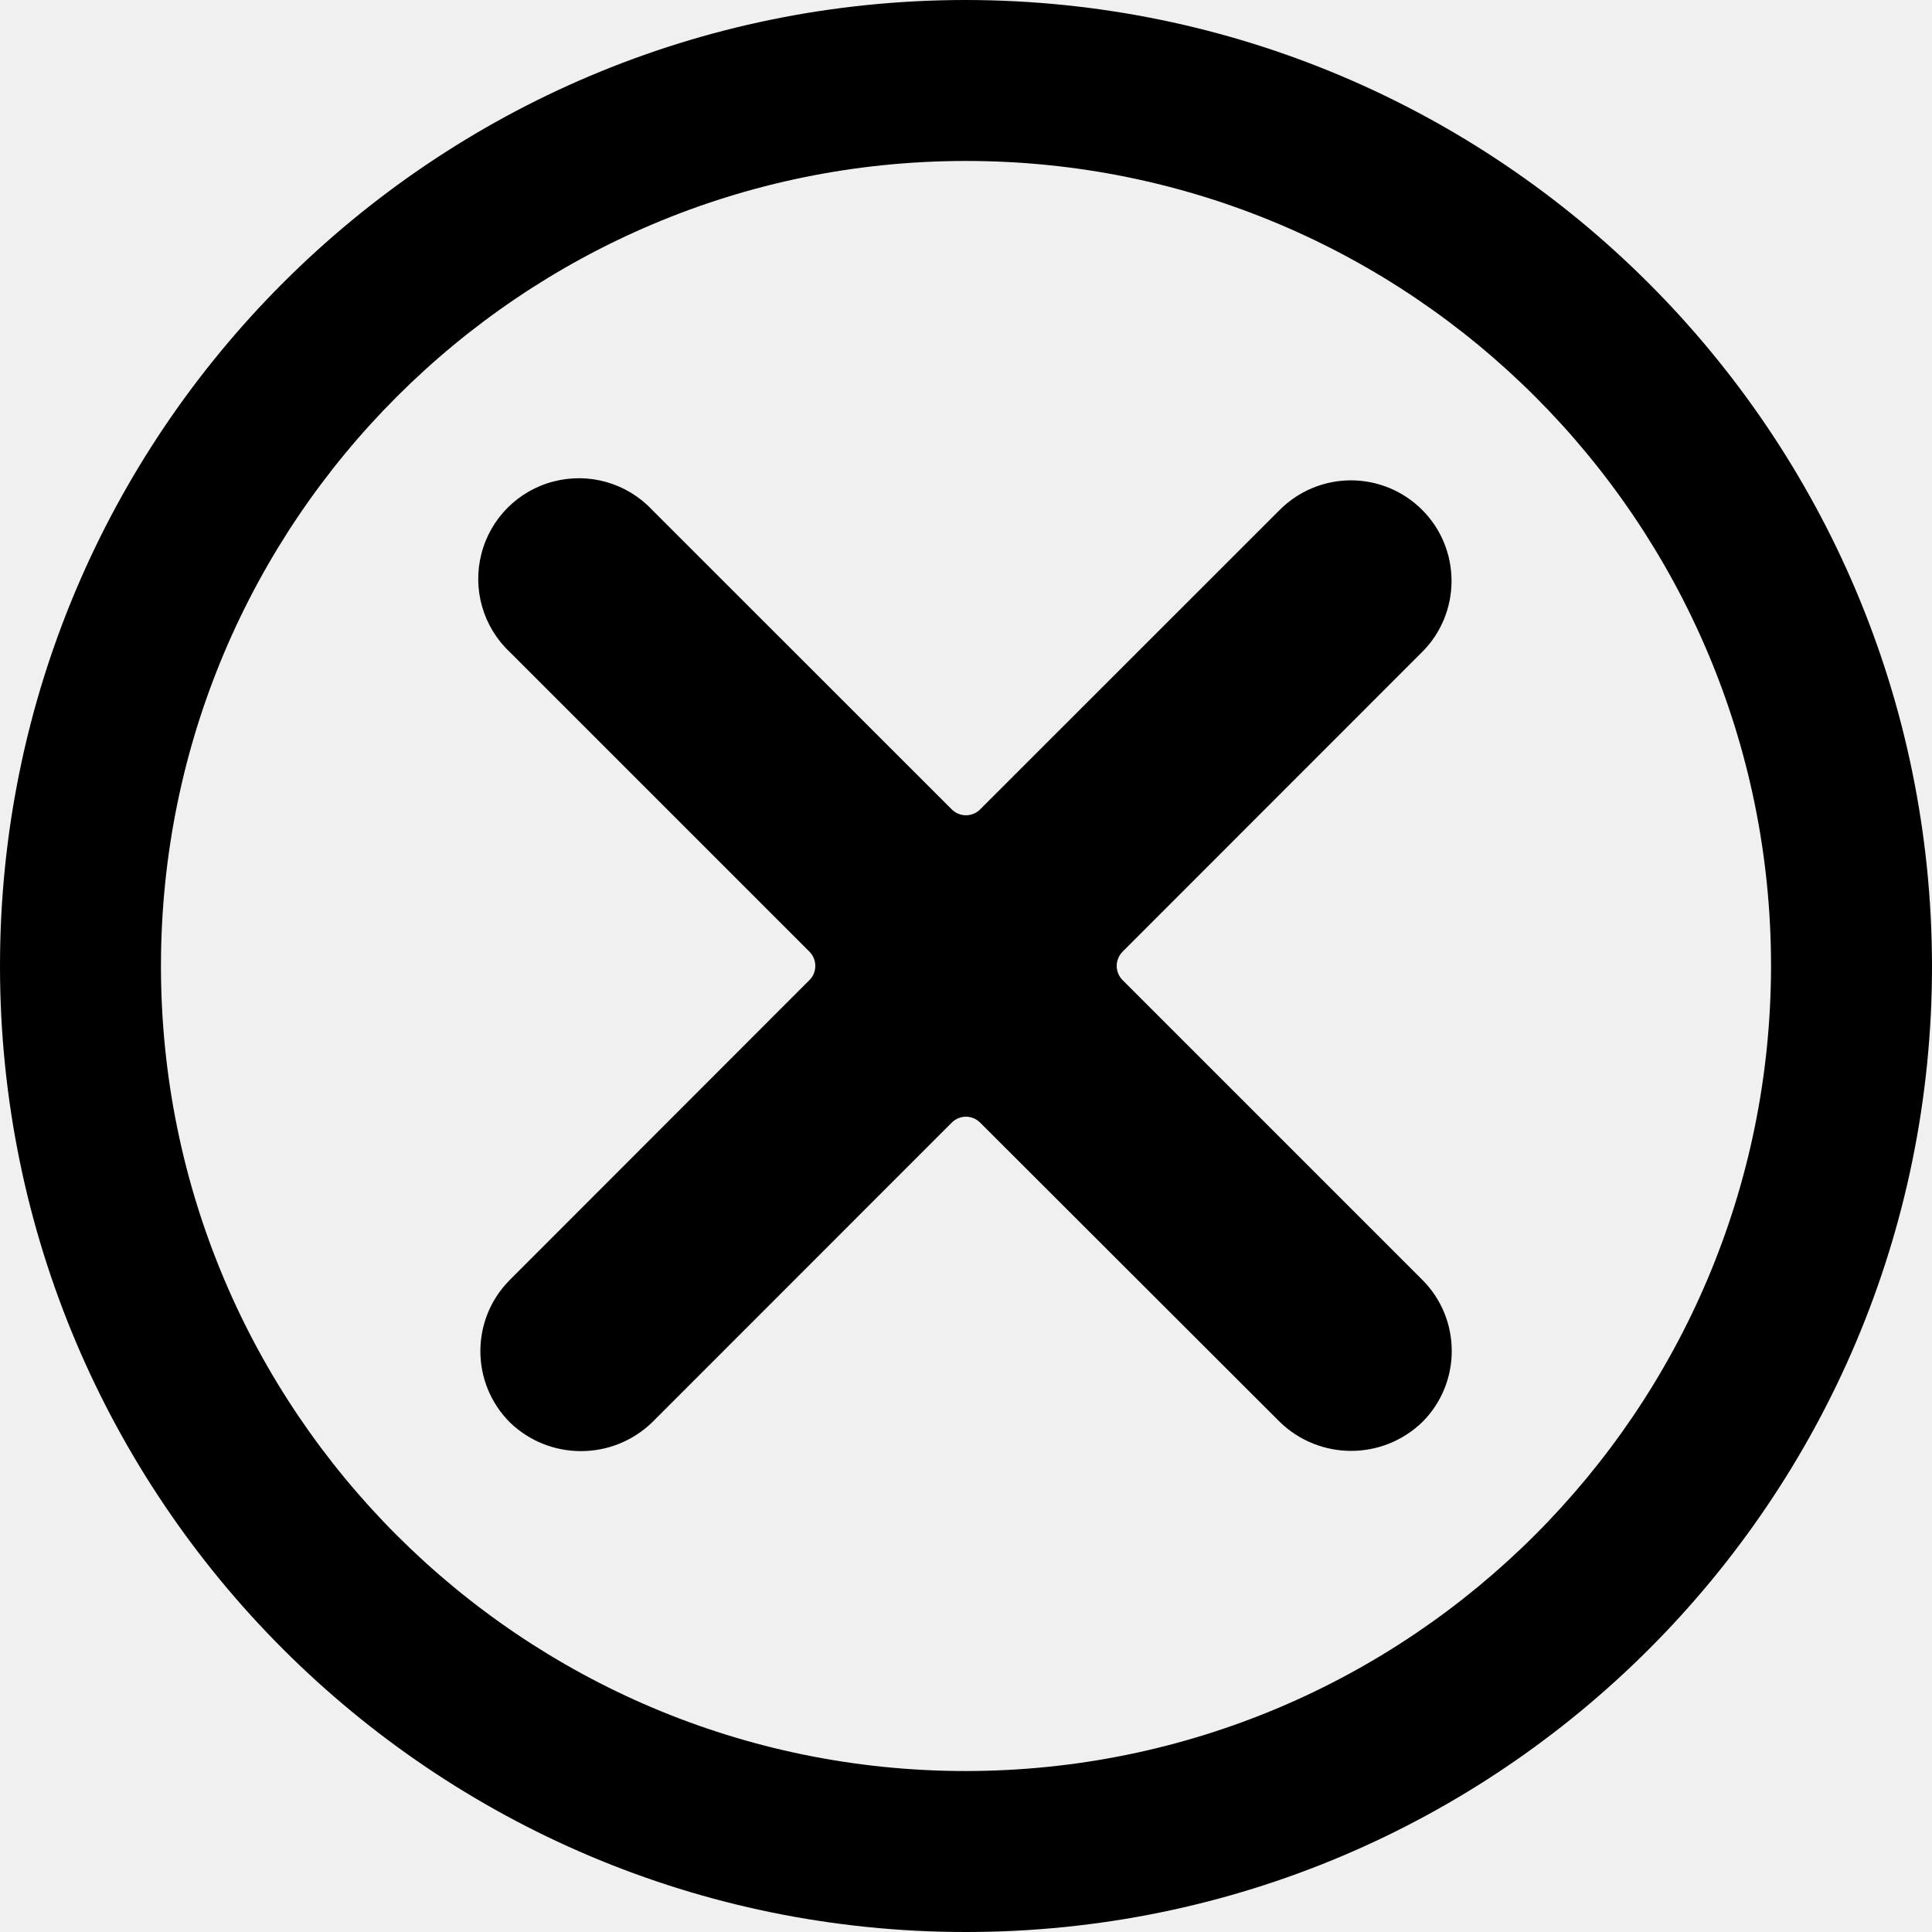
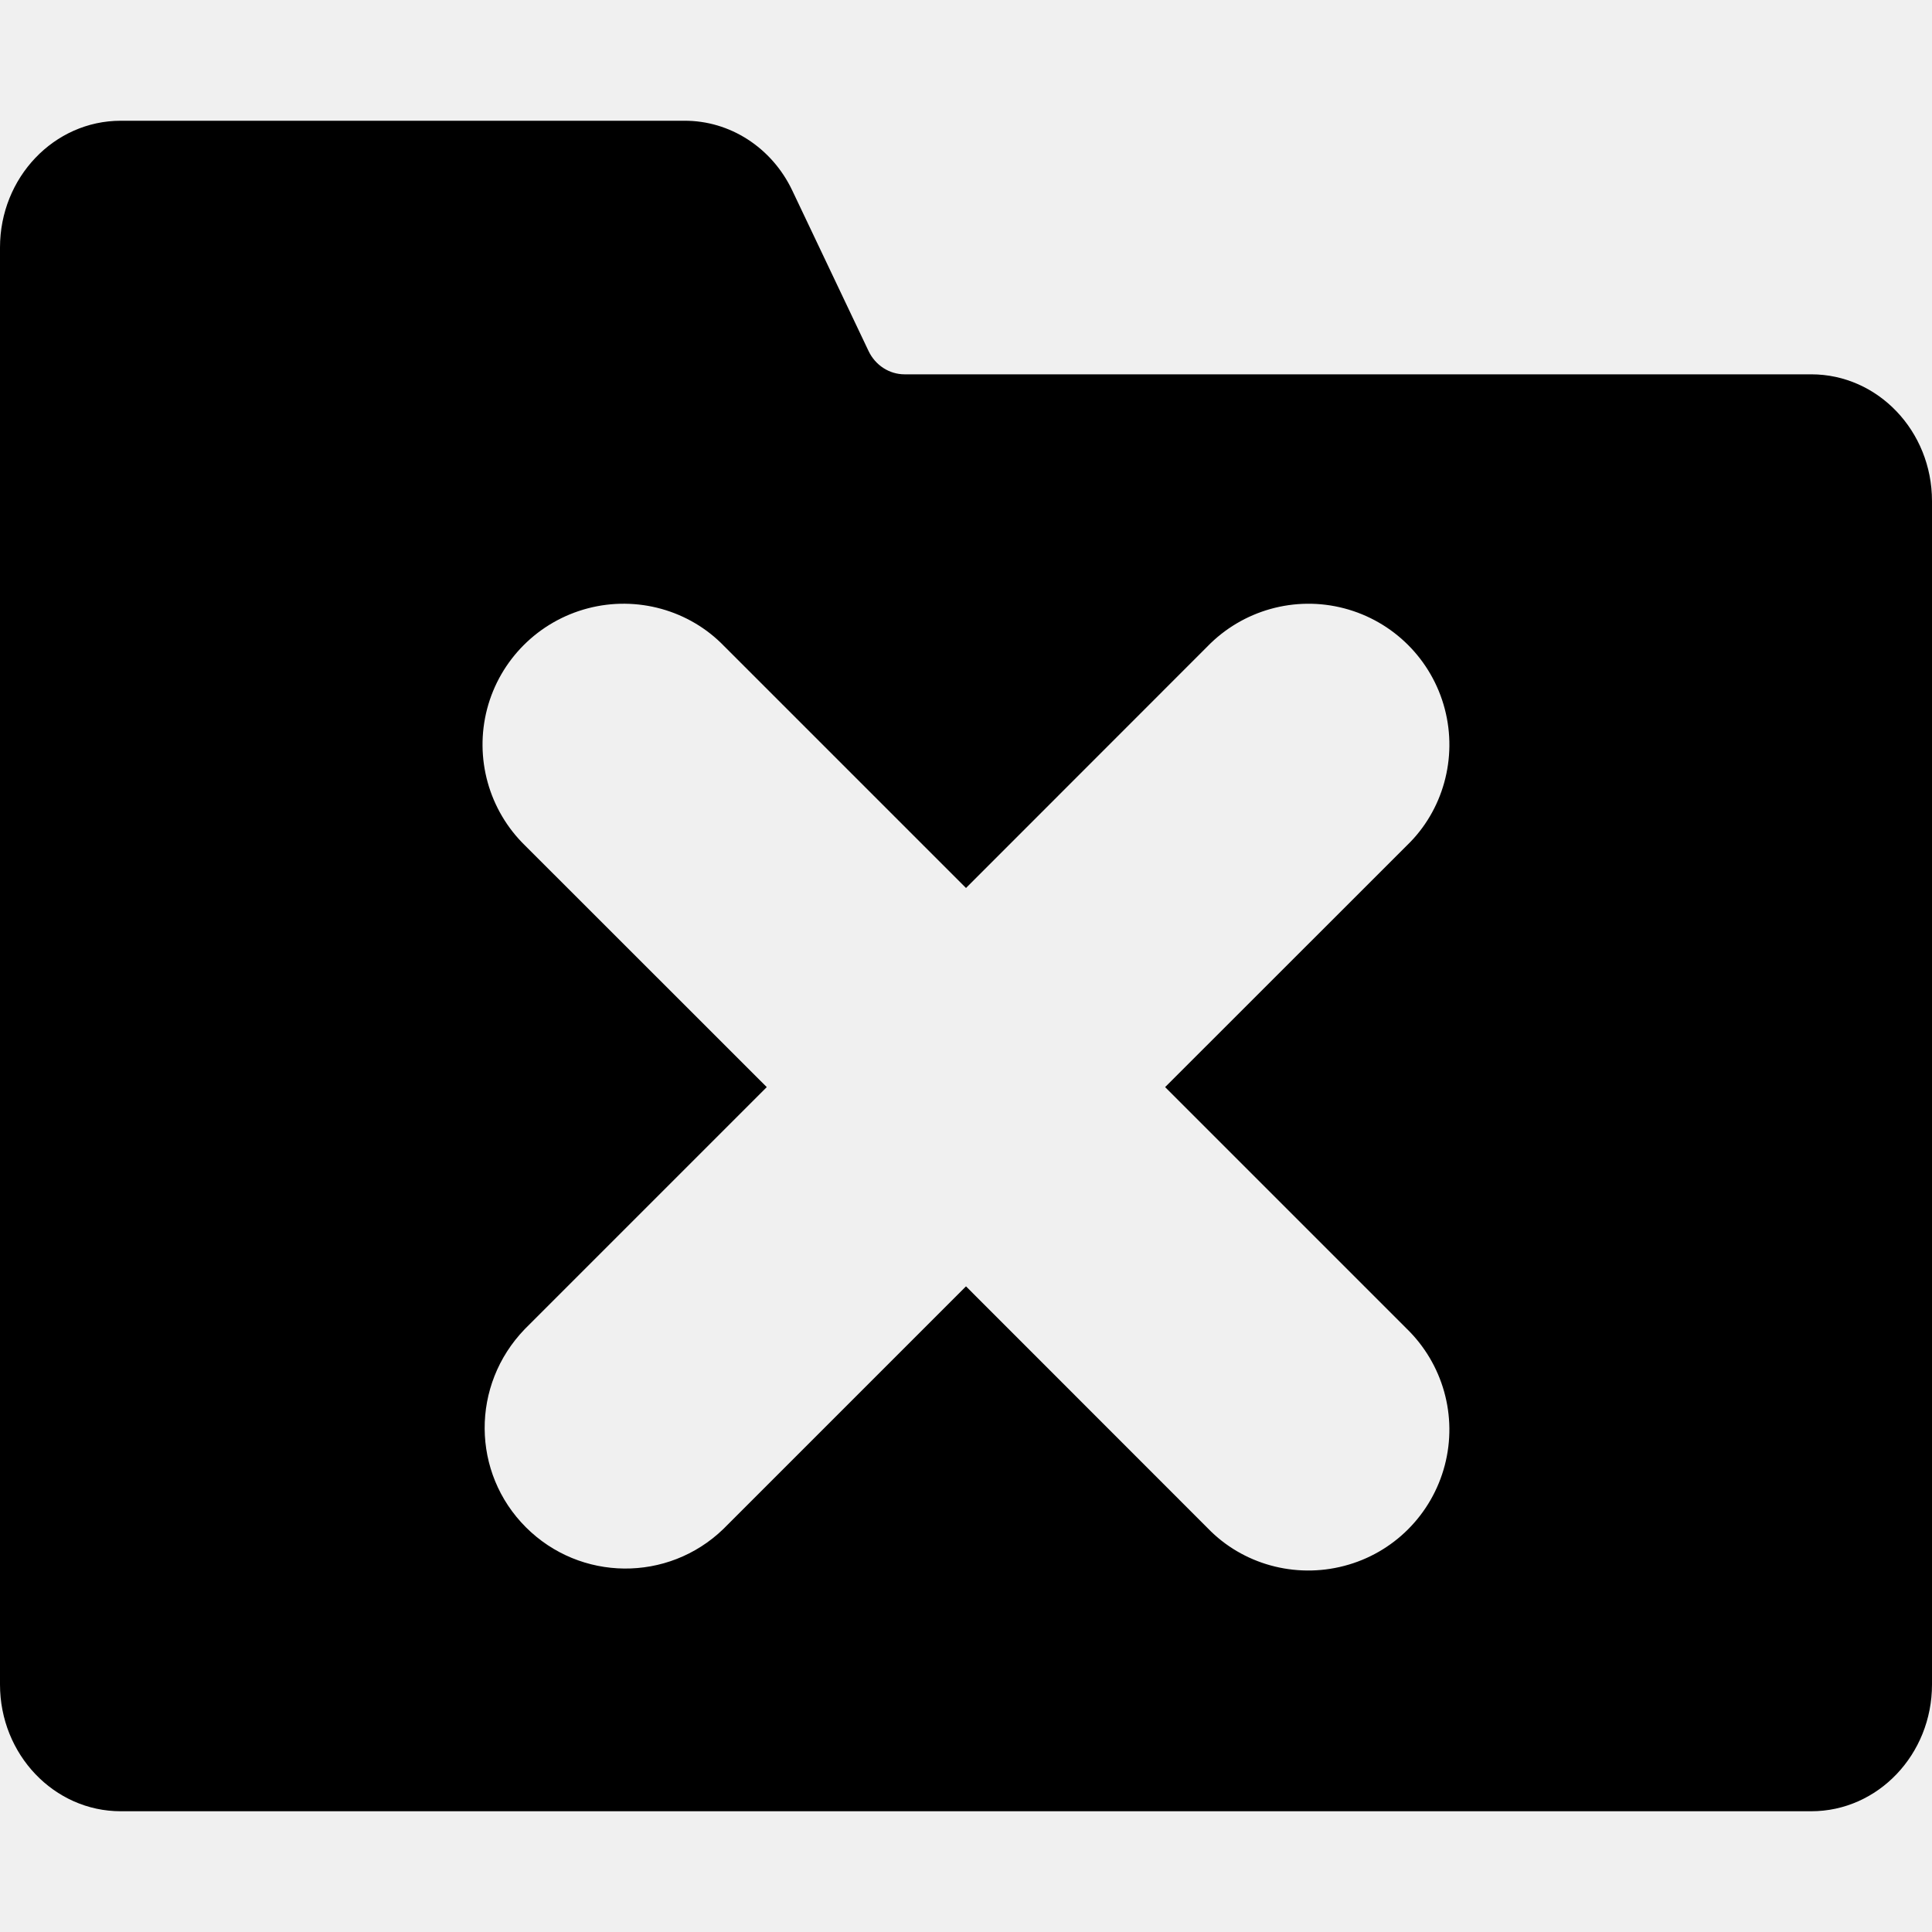
- <svg xmlns="http://www.w3.org/2000/svg" width="16px" height="16px" viewBox="0 0 16 16" version="1.1">
+ <svg xmlns="http://www.w3.org/2000/svg" xmlns:xlink="http://www.w3.org/1999/xlink" width="16px" height="16px" viewBox="0 0 16 16" version="1.1">
+   <defs>
+     <path d="M5.667,1 C6.045,0.998 6.392,1.222 6.561,1.577 L6.561,1.577 L7.193,2.907 C7.249,3.025 7.365,3.1 7.491,3.1 L7.491,3.1 L15,3.1 C15.552,3.1 16,3.57 16,4.15 L16,4.15 L16,13.95 C16,14.53 15.552,15 15,15 L15,15 L1,15 C0.448,15 0,14.53 0,13.95 L0,13.95 L0,2.05 C0,1.47 0.448,1 1,1 L1,1 Z M11.132,5.038 C10.724,4.931 10.29,5.053 9.997,5.356 L9.997,5.356 L8,7.354 L5.996,5.35 C5.709,5.053 5.276,4.931 4.868,5.038 C4.46,5.145 4.141,5.463 4.034,5.871 C3.928,6.278 4.048,6.71 4.349,7.003 L4.349,7.003 L6.35,9.003 L4.346,11.007 C3.898,11.471 3.905,12.198 4.355,12.648 C4.805,13.098 5.532,13.105 5.99,12.663 L5.99,12.663 L8,10.653 L10.003,12.657 C10.29,12.954 10.724,13.075 11.132,12.968 C11.54,12.862 11.858,12.543 11.965,12.135 C12.072,11.727 11.95,11.294 11.647,11.001 L11.647,11.001 L9.649,9.003 L11.653,7 C11.95,6.713 12.072,6.279 11.965,5.871 C11.858,5.463 11.54,5.145 11.132,5.038 Z" id="path-1" />
+   </defs>
  <g id="icons/theme/black/state-error" stroke="none" stroke-width="1" fill="none" fill-rule="evenodd">
-     <path d="M8,0 C12.416,0.005 15.995,3.584 16,8 C16,12.418 12.418,16 8,16 C3.582,16 0,12.418 0,8 C0,3.582 3.582,0 8,0 Z M8,1.333 C4.318,1.333 1.333,4.318 1.333,8 C1.333,11.682 4.318,14.667 8,14.667 C11.68,14.663 14.663,11.68 14.667,8 C14.667,4.318 11.682,1.333 8,1.333 Z M4.586,3.987 C4.88,3.911 5.192,4.001 5.4,4.222 L5.4,4.222 L7.882,6.703 C7.947,6.768 8.052,6.768 8.117,6.703 L8.117,6.703 L10.599,4.222 C10.755,4.066 10.967,3.978 11.188,3.978 C11.409,3.978 11.621,4.066 11.777,4.222 C11.934,4.378 12.021,4.59 12.021,4.811 C12.021,5.032 11.934,5.244 11.777,5.4 L11.777,5.4 L9.297,7.881 C9.266,7.913 9.248,7.955 9.248,7.999 C9.248,8.044 9.266,8.086 9.297,8.117 L9.297,8.117 L11.779,10.599 C12.104,10.924 12.104,11.452 11.779,11.777 C11.45,12.095 10.929,12.095 10.6,11.777 L10.6,11.777 L8.117,9.297 C8.086,9.266 8.044,9.248 8,9.248 C7.955,9.248 7.913,9.266 7.882,9.297 L7.882,9.297 L5.401,11.779 C5.072,12.097 4.55,12.097 4.222,11.779 C3.897,11.453 3.897,10.926 4.222,10.6 L4.222,10.6 L6.703,8.117 C6.735,8.086 6.752,8.044 6.752,7.999 C6.752,7.955 6.735,7.913 6.703,7.881 L6.703,7.881 L4.222,5.4 C4.001,5.192 3.911,4.88 3.987,4.586 C4.062,4.292 4.292,4.062 4.586,3.987 Z" id="Combined-Shape" fill="#000000" fill-rule="nonzero" />
+     <mask id="mask-2" fill="white">
+       <use xlink:href="#path-1" />
+     </mask>
+     <use id="Combined-Shape" fill="#000000" xlink:href="#path-1" />
  </g>
</svg>
